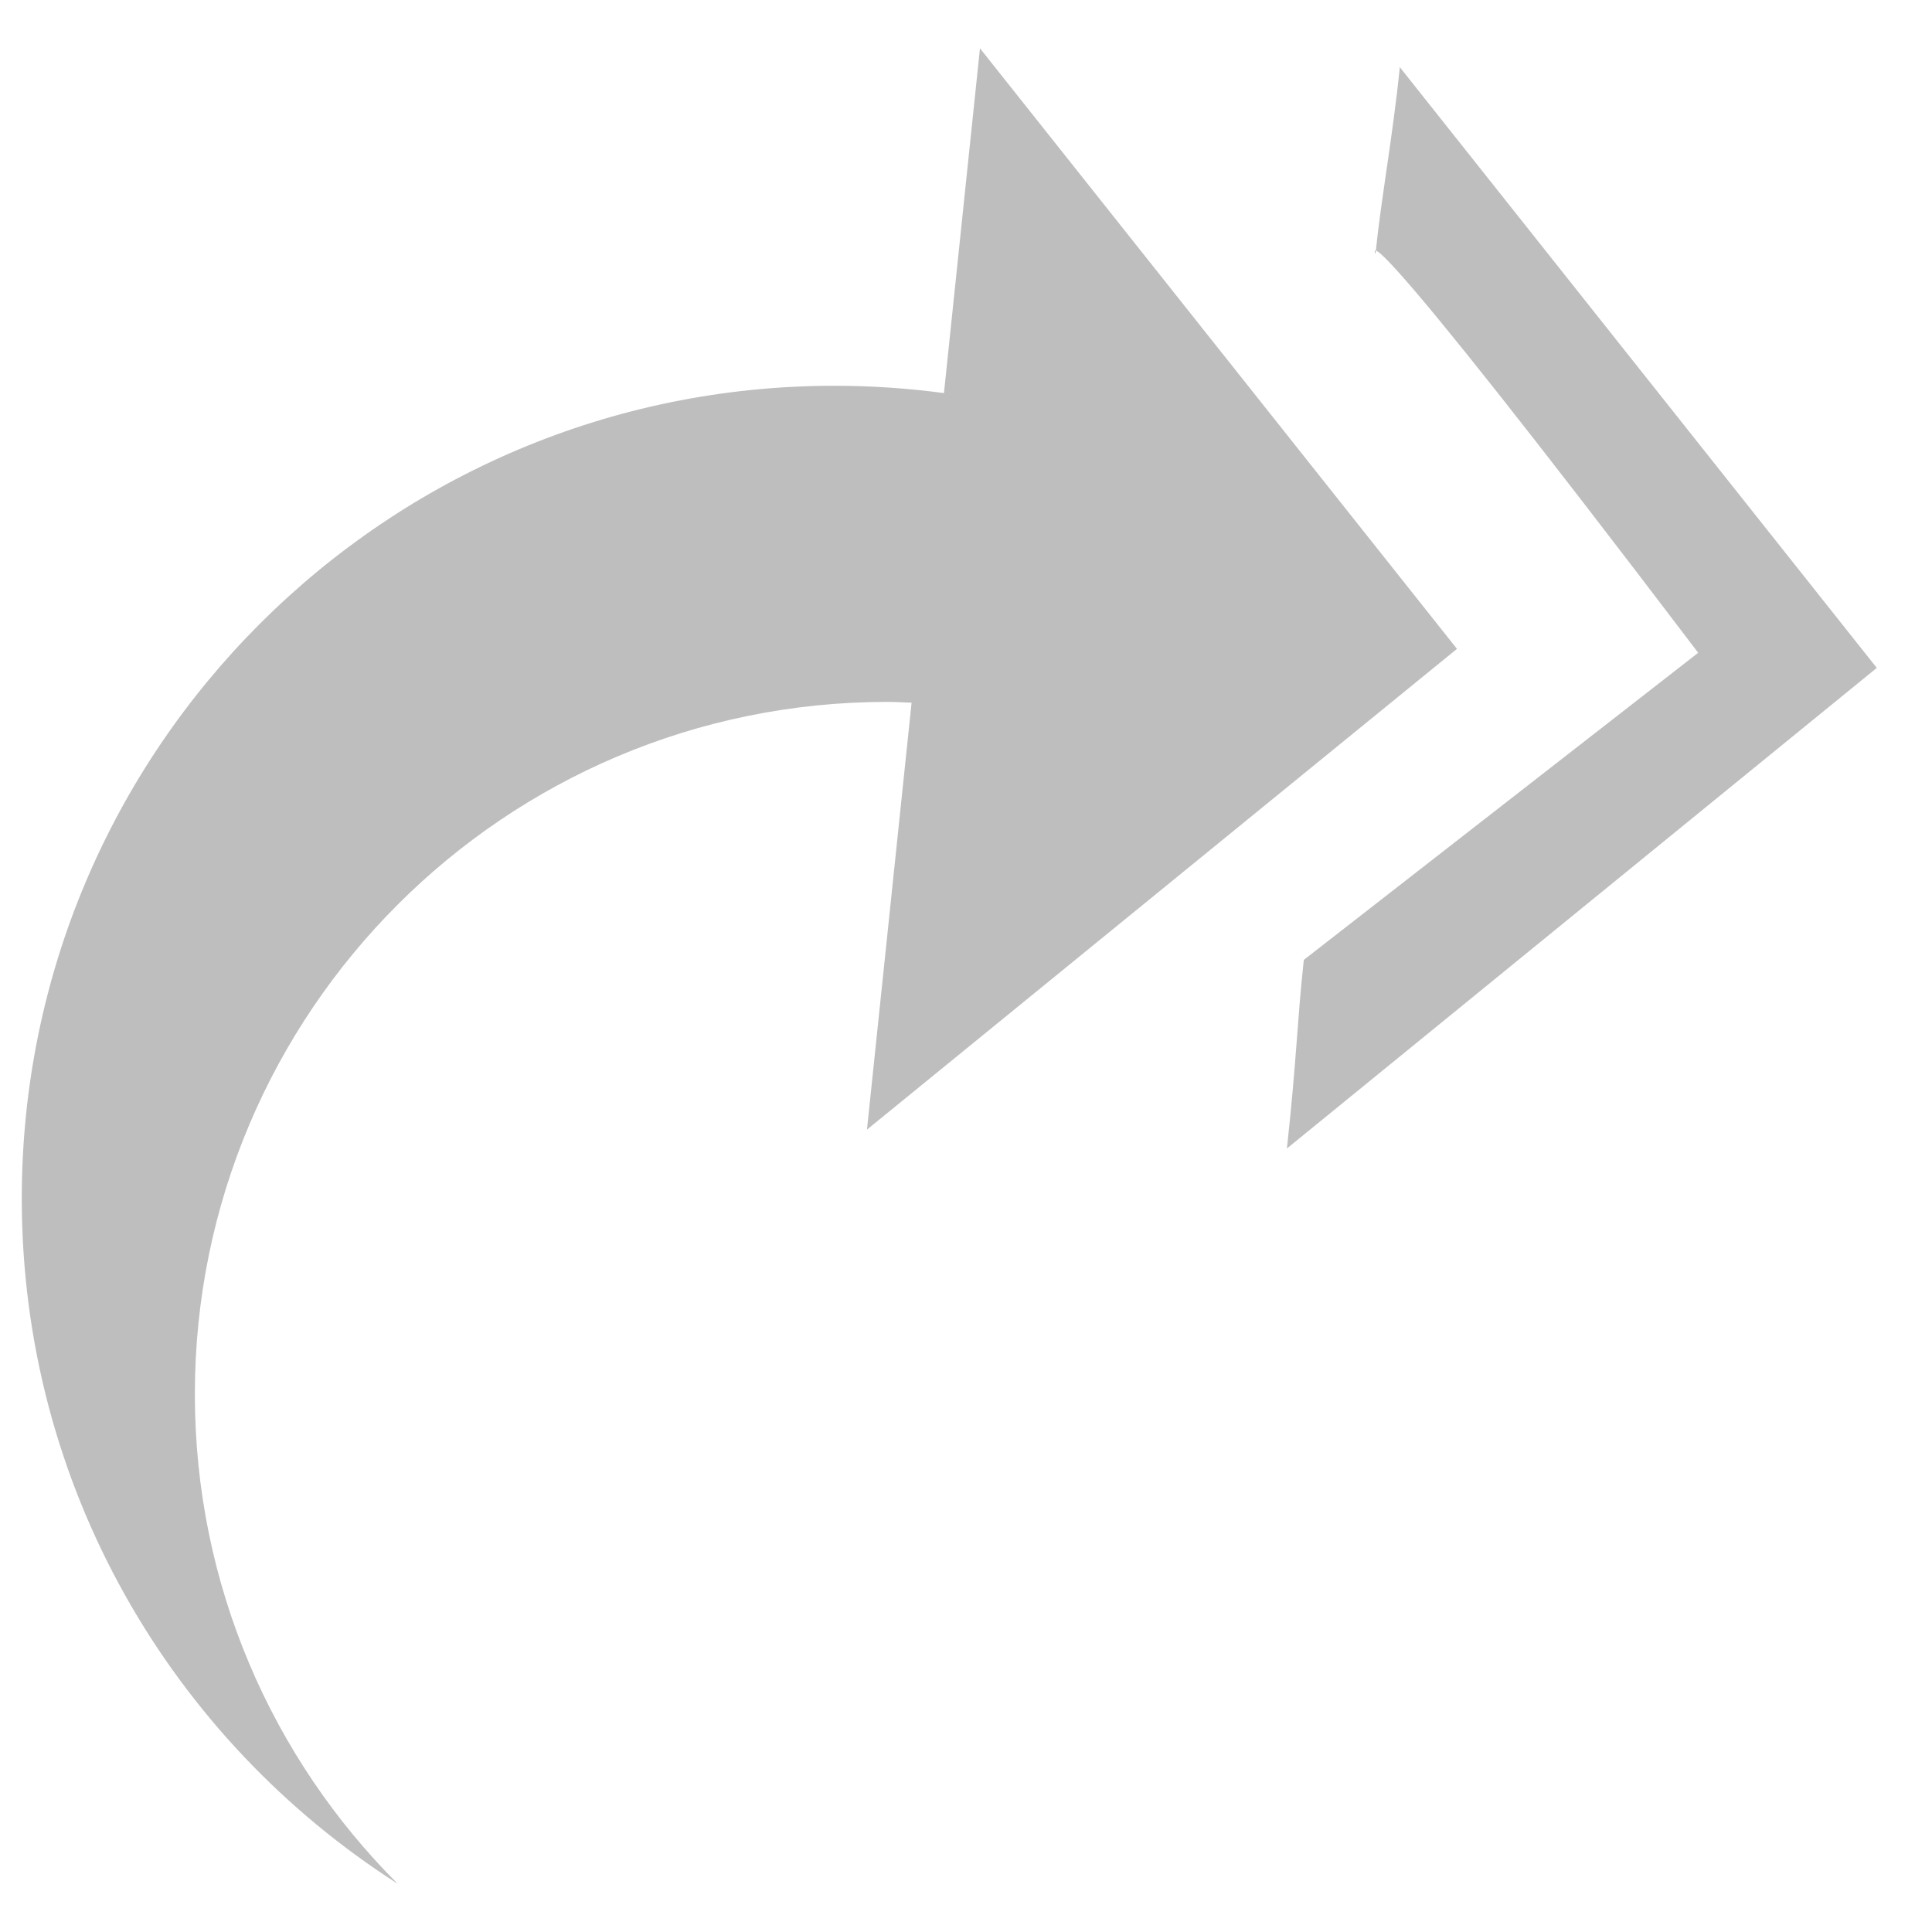
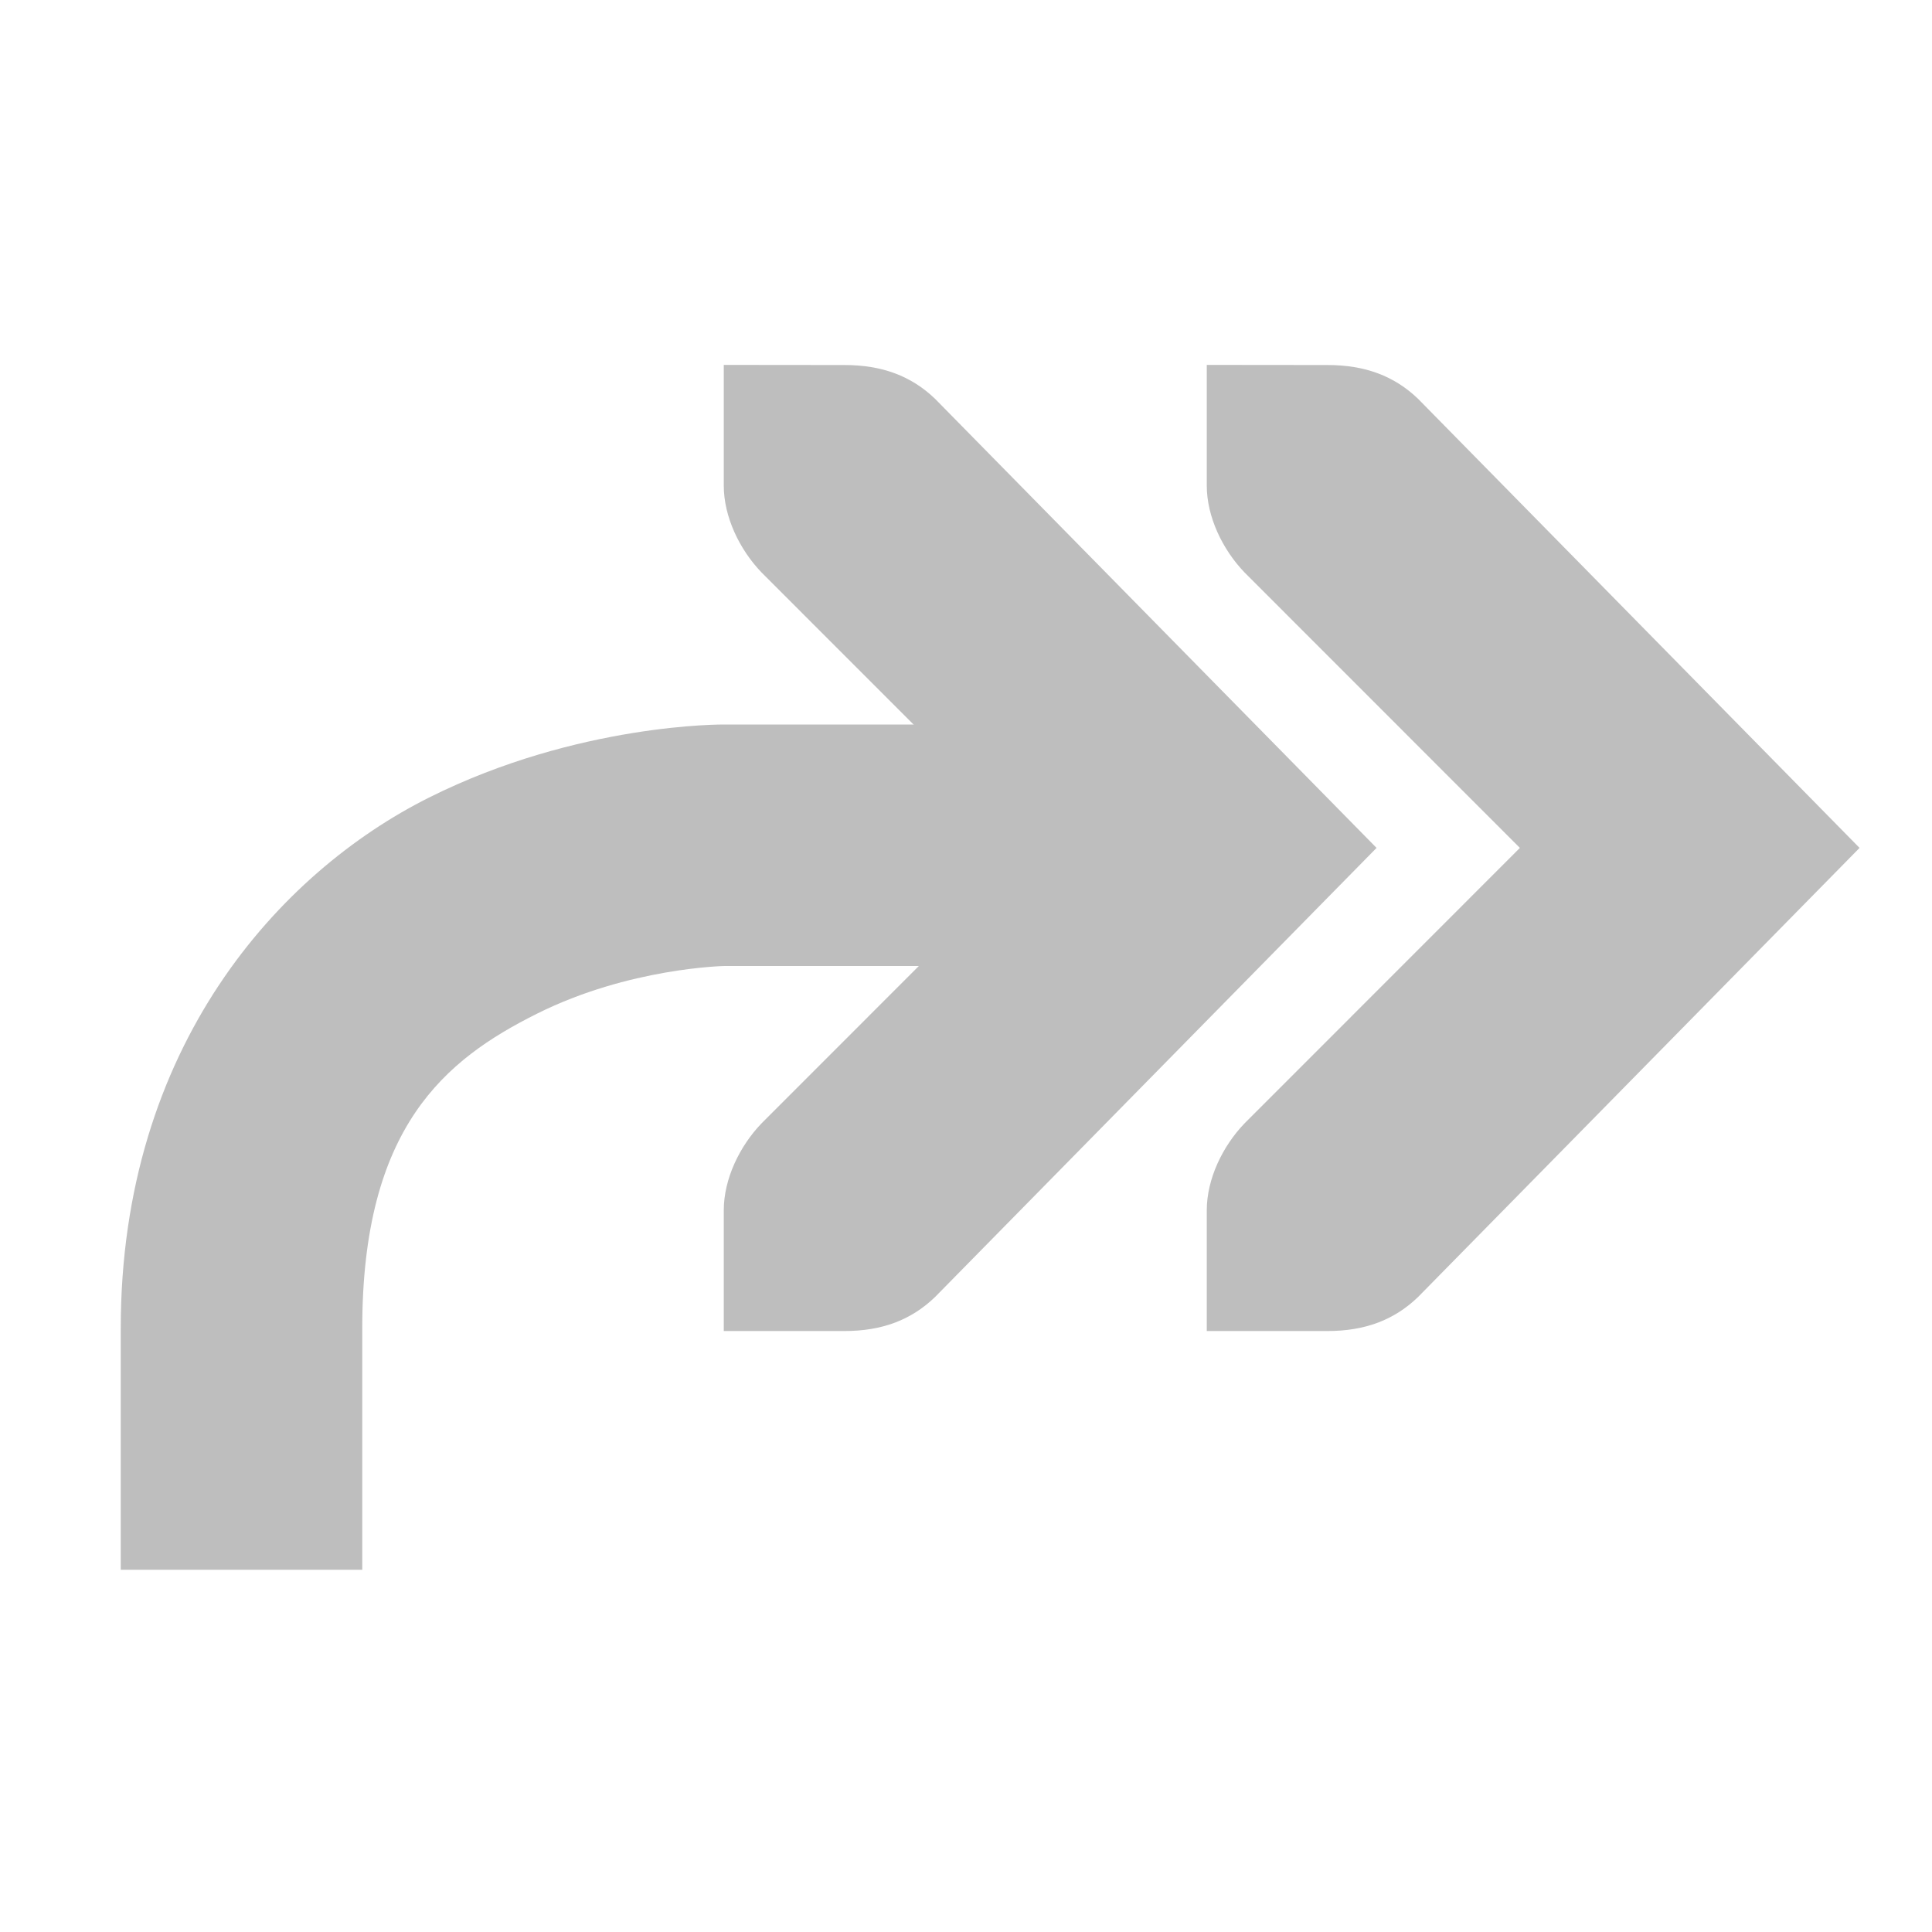
- <svg xmlns="http://www.w3.org/2000/svg" version="1.1" id="Layer_1" x="0px" y="0px" width="100px" height="100px" viewBox="0 0 100 100" enable-background="new 0 0 100 100" xml:space="preserve">
-   <defs id="defs7" />
-   <path d="m 43.195,19.967 c 1.919,0 3.812,0.131 5.664,0.379 l 1.864,-17.846 24.689,31.085 -30.538,24.884 2.31,-22.098 c -0.421,-0.014 -0.839,-0.041 -1.264,-0.041 -19.789,0 -35.834,16.043 -35.834,35.832 0,9.896 4.009,18.854 10.493,25.338 C 8.886,90.028 1.127,76.943 1.127,62.036 1.126,38.804 19.959,19.967 43.195,19.967 z" id="path3" style="fill:#bebebe;fill-opacity:1;stroke:none" />
-   <path style="fill:#bebebe;fill-opacity:1;stroke:none" mask="none" d="m 72.454,3.476 24.688,31.094 -30.531,24.875 c 0.512,-4.7 0.527,-6.594 0.875,-9.762 L 87.898,33.788 C 69.54,9.609 71.193,13.146 71.194,13.147 71.478,10.328 72.09,7.075 72.454,3.476 z" id="path3-8-2" />
+ <svg xmlns="http://www.w3.org/2000/svg" id="svg10" version="1.1" height="16" width="16">
+   <defs id="defs14" />
+   <g style="font-weight:400;fill:#bebebe;fill-opacity:1" id="g8" font-weight="400" transform="matrix(-1,0,0,1,15.994,0)">
+     <path id="path2" overflow="visible" style="color:#000000;line-height:normal;font-family:sans-serif;font-variant-ligatures:normal;font-variant-position:normal;font-variant-caps:normal;font-variant-numeric:normal;font-variant-alternates:normal;font-feature-settings:normal;text-indent:0;text-align:start;text-decoration:none;text-decoration-line:none;text-decoration-style:solid;text-decoration-color:#000000;text-transform:none;text-orientation:mixed;white-space:normal;shape-padding:0;overflow:visible;isolation:auto;mix-blend-mode:normal;fill:#bebebe;fill-opacity:1;marker:none" d="m 7,6 v 2 h 2.994 c 0,0 0.791,0.014 1.553,0.395 0.761,0.38 1.447,0.938 1.447,2.605 v 2 h 2 V 11 C 14.994,8.667 13.68,7.225 12.441,6.605 11.203,5.986 9.994,6 9.994,6 Z" />
+     <path id="path4" overflow="visible" style="color:#bebebe;line-height:normal;font-family:'Bitstream Vera Sans';-inkscape-font-specification:'Bitstream Vera Sans';text-indent:0;text-align:start;text-decoration:none;text-decoration-line:none;text-transform:none;overflow:visible;fill:#bebebe;fill-opacity:1;marker:none" d="m 6,3.022 v 1 C 6,4.279 5.87,4.551 5.687,4.741 l -2.28,2.281 2.28,2.281 C 5.87,9.493 6,9.765 6,10.023 v 1 H 5 c -0.31,0 -0.552,-0.091 -0.75,-0.282 L 0.594,7.022 4.25,3.303 C 4.448,3.113 4.69,3.023 5,3.023 Z" />
+     <path id="path6" overflow="visible" style="color:#bebebe;line-height:normal;font-family:'Bitstream Vera Sans';-inkscape-font-specification:'Bitstream Vera Sans';text-indent:0;text-align:start;text-decoration:none;text-decoration-line:none;text-transform:none;overflow:visible;fill:#bebebe;fill-opacity:1;marker:none" d="m 10,3.022 v 1 C 10,4.279 9.87,4.551 9.687,4.741 l -2.28,2.281 2.28,2.281 C 9.87,9.493 10,9.765 10,10.023 v 1 H 9 c -0.31,0 -0.552,-0.091 -0.75,-0.282 L 4.594,7.022 8.25,3.303 C 8.448,3.113 8.69,3.023 9,3.023 Z" />
+   </g>
</svg>
